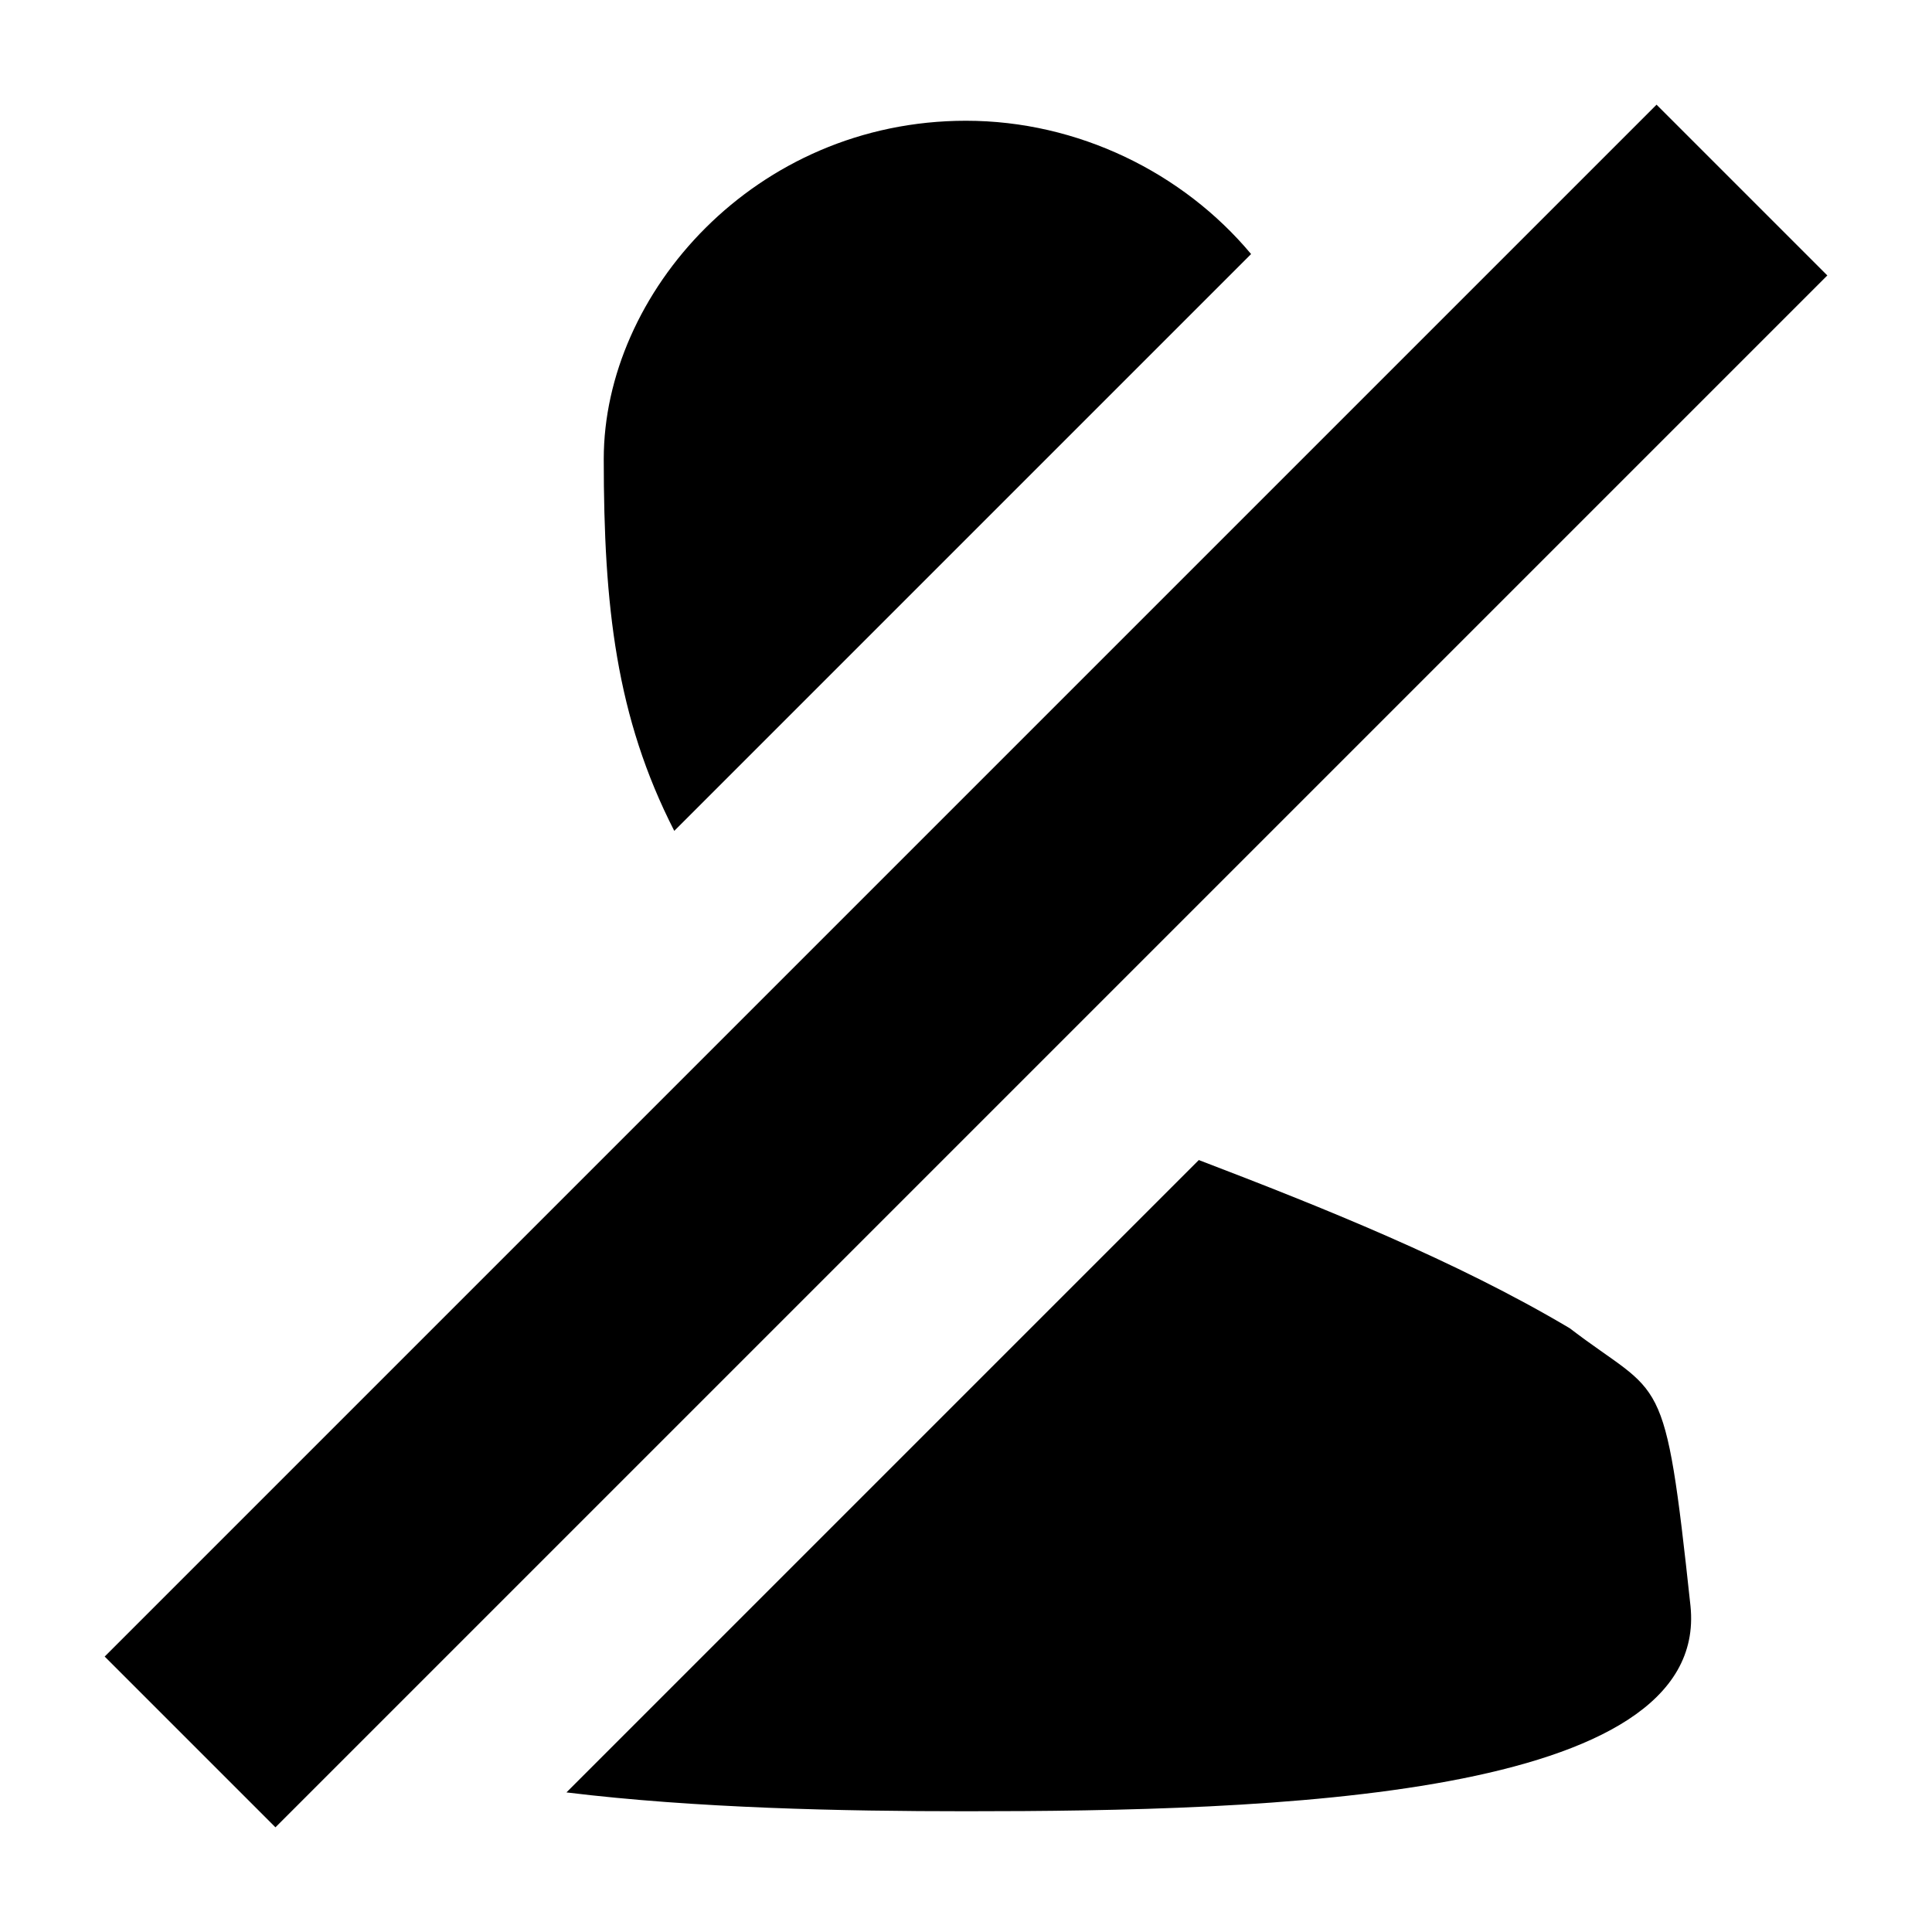
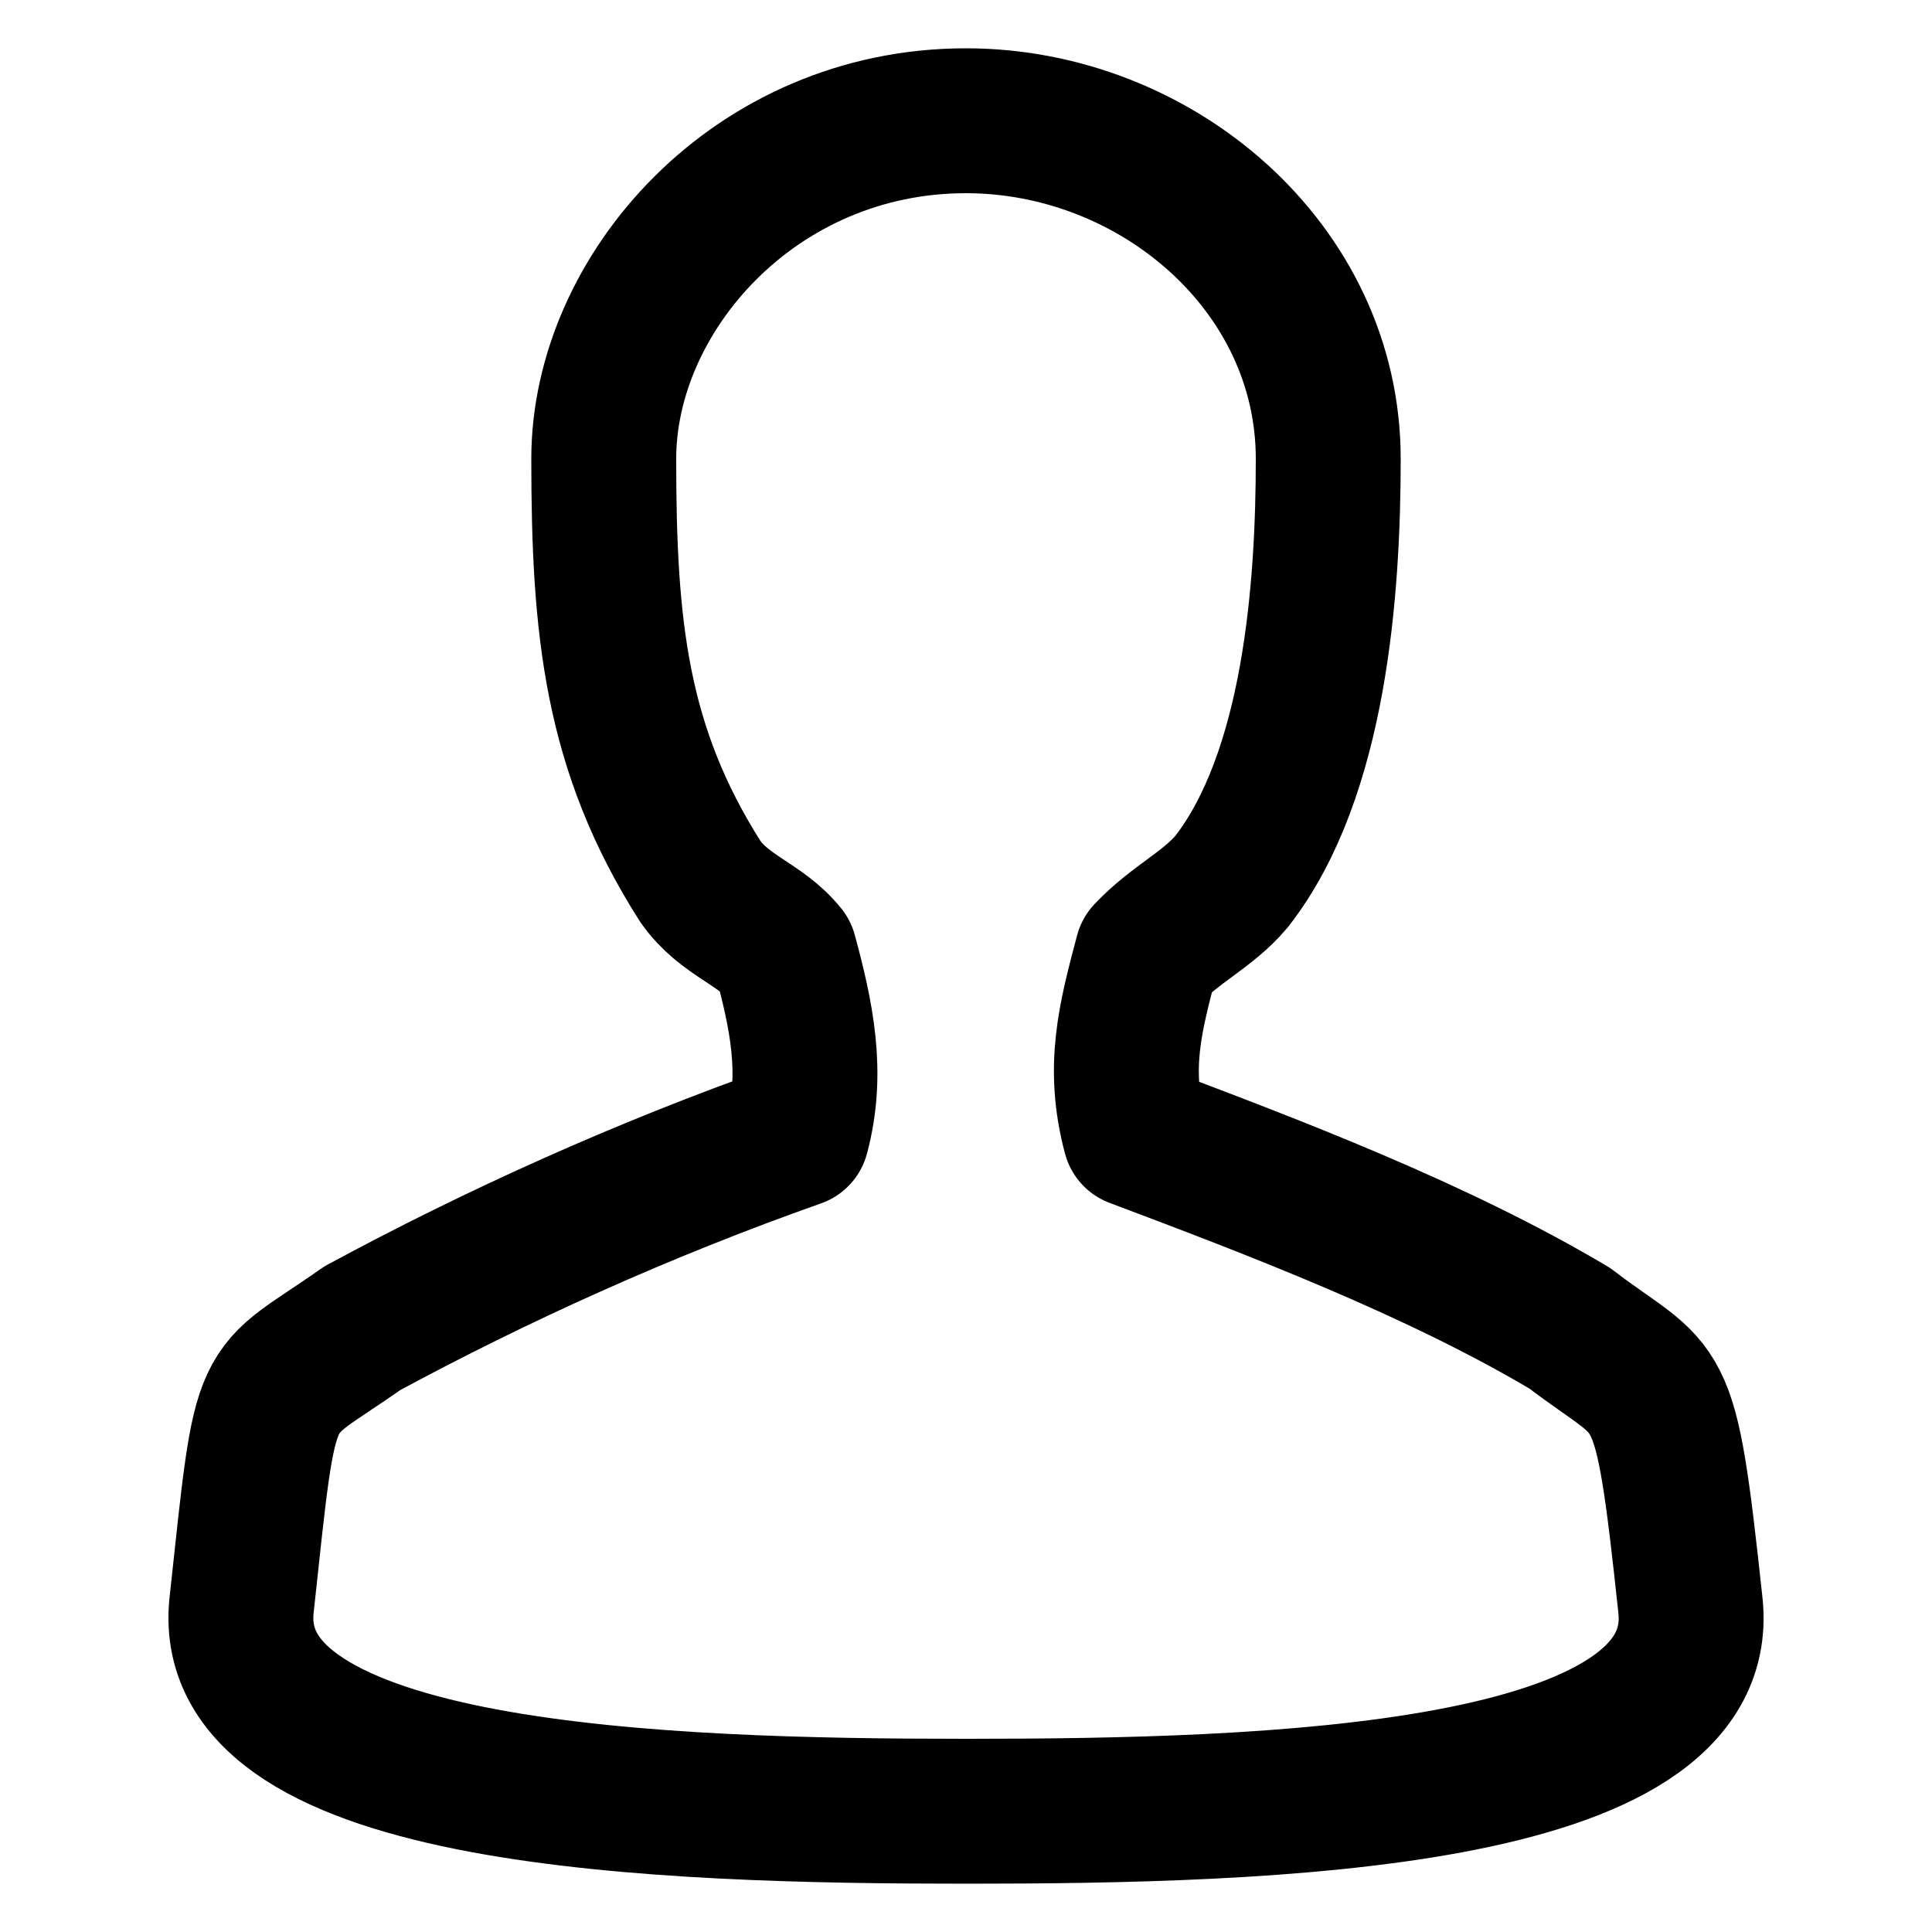
<svg xmlns="http://www.w3.org/2000/svg" id="svg4" version="1.1" width="16" height="16" viewbox="0 0 16 16">
  <defs id="defs8" />
-   <path d="M 8 1 C 6.25 1 5 2.431 5 3.801 C 5 5.02 5.102 5.938 5.584 6.881 L 10.361 2.104 C 9.798 1.43 8.928 1 8 1 z M 9.928 9.607 L 4.691 14.844 C 5.763 14.975 6.975 15 8 15 C 10.5 15 14.163 14.901 14 13.301 C 13.785 11.301 13.77 11.59 13 11 C 12.059 10.441 10.953 9.999 9.928 9.607 z " id="path2" />
-   <path id="path835" d="M 1.574,14.426 14.426,1.574" style="fill:none;stroke:#000000;stroke-width:2;stroke-linecap:butt;stroke-linejoin:miter;stroke-miterlimit:4;stroke-dasharray:none;stroke-opacity:1" />
+   <path style="fill:none;stroke:#000000;stroke-width:1.2;stroke-miterlimit:4;stroke-dasharray:none;stroke-linecap:round;stroke-linejoin:round" id="path2" d="m5 3.8c0 1.4 0.1 2.4 0.8 3.5 0.2 0.286 0.5 0.35 0.7 0.6 0.135 0.5 0.24 0.98 0.1 1.5-1.275 0.45-2.49 1-3.6 1.6-0.85 0.6-0.785 0.31-1 2.3-0.16 1.59 3.5 1.7 6 1.7s6.163-0.1 6-1.7c-0.215-2-0.23-1.71-1-2.3-1.1-0.654-2.45-1.167-3.6-1.6-0.15-0.56-0.04-0.973 0.1-1.5 0.235-0.25 0.5-0.363 0.7-0.6 0.69-0.885 0.8-2.425 0.8-3.5 0-1.59-1.43-2.8-3-2.8-1.75 0-3 1.43-3 2.8z" />
</svg>
